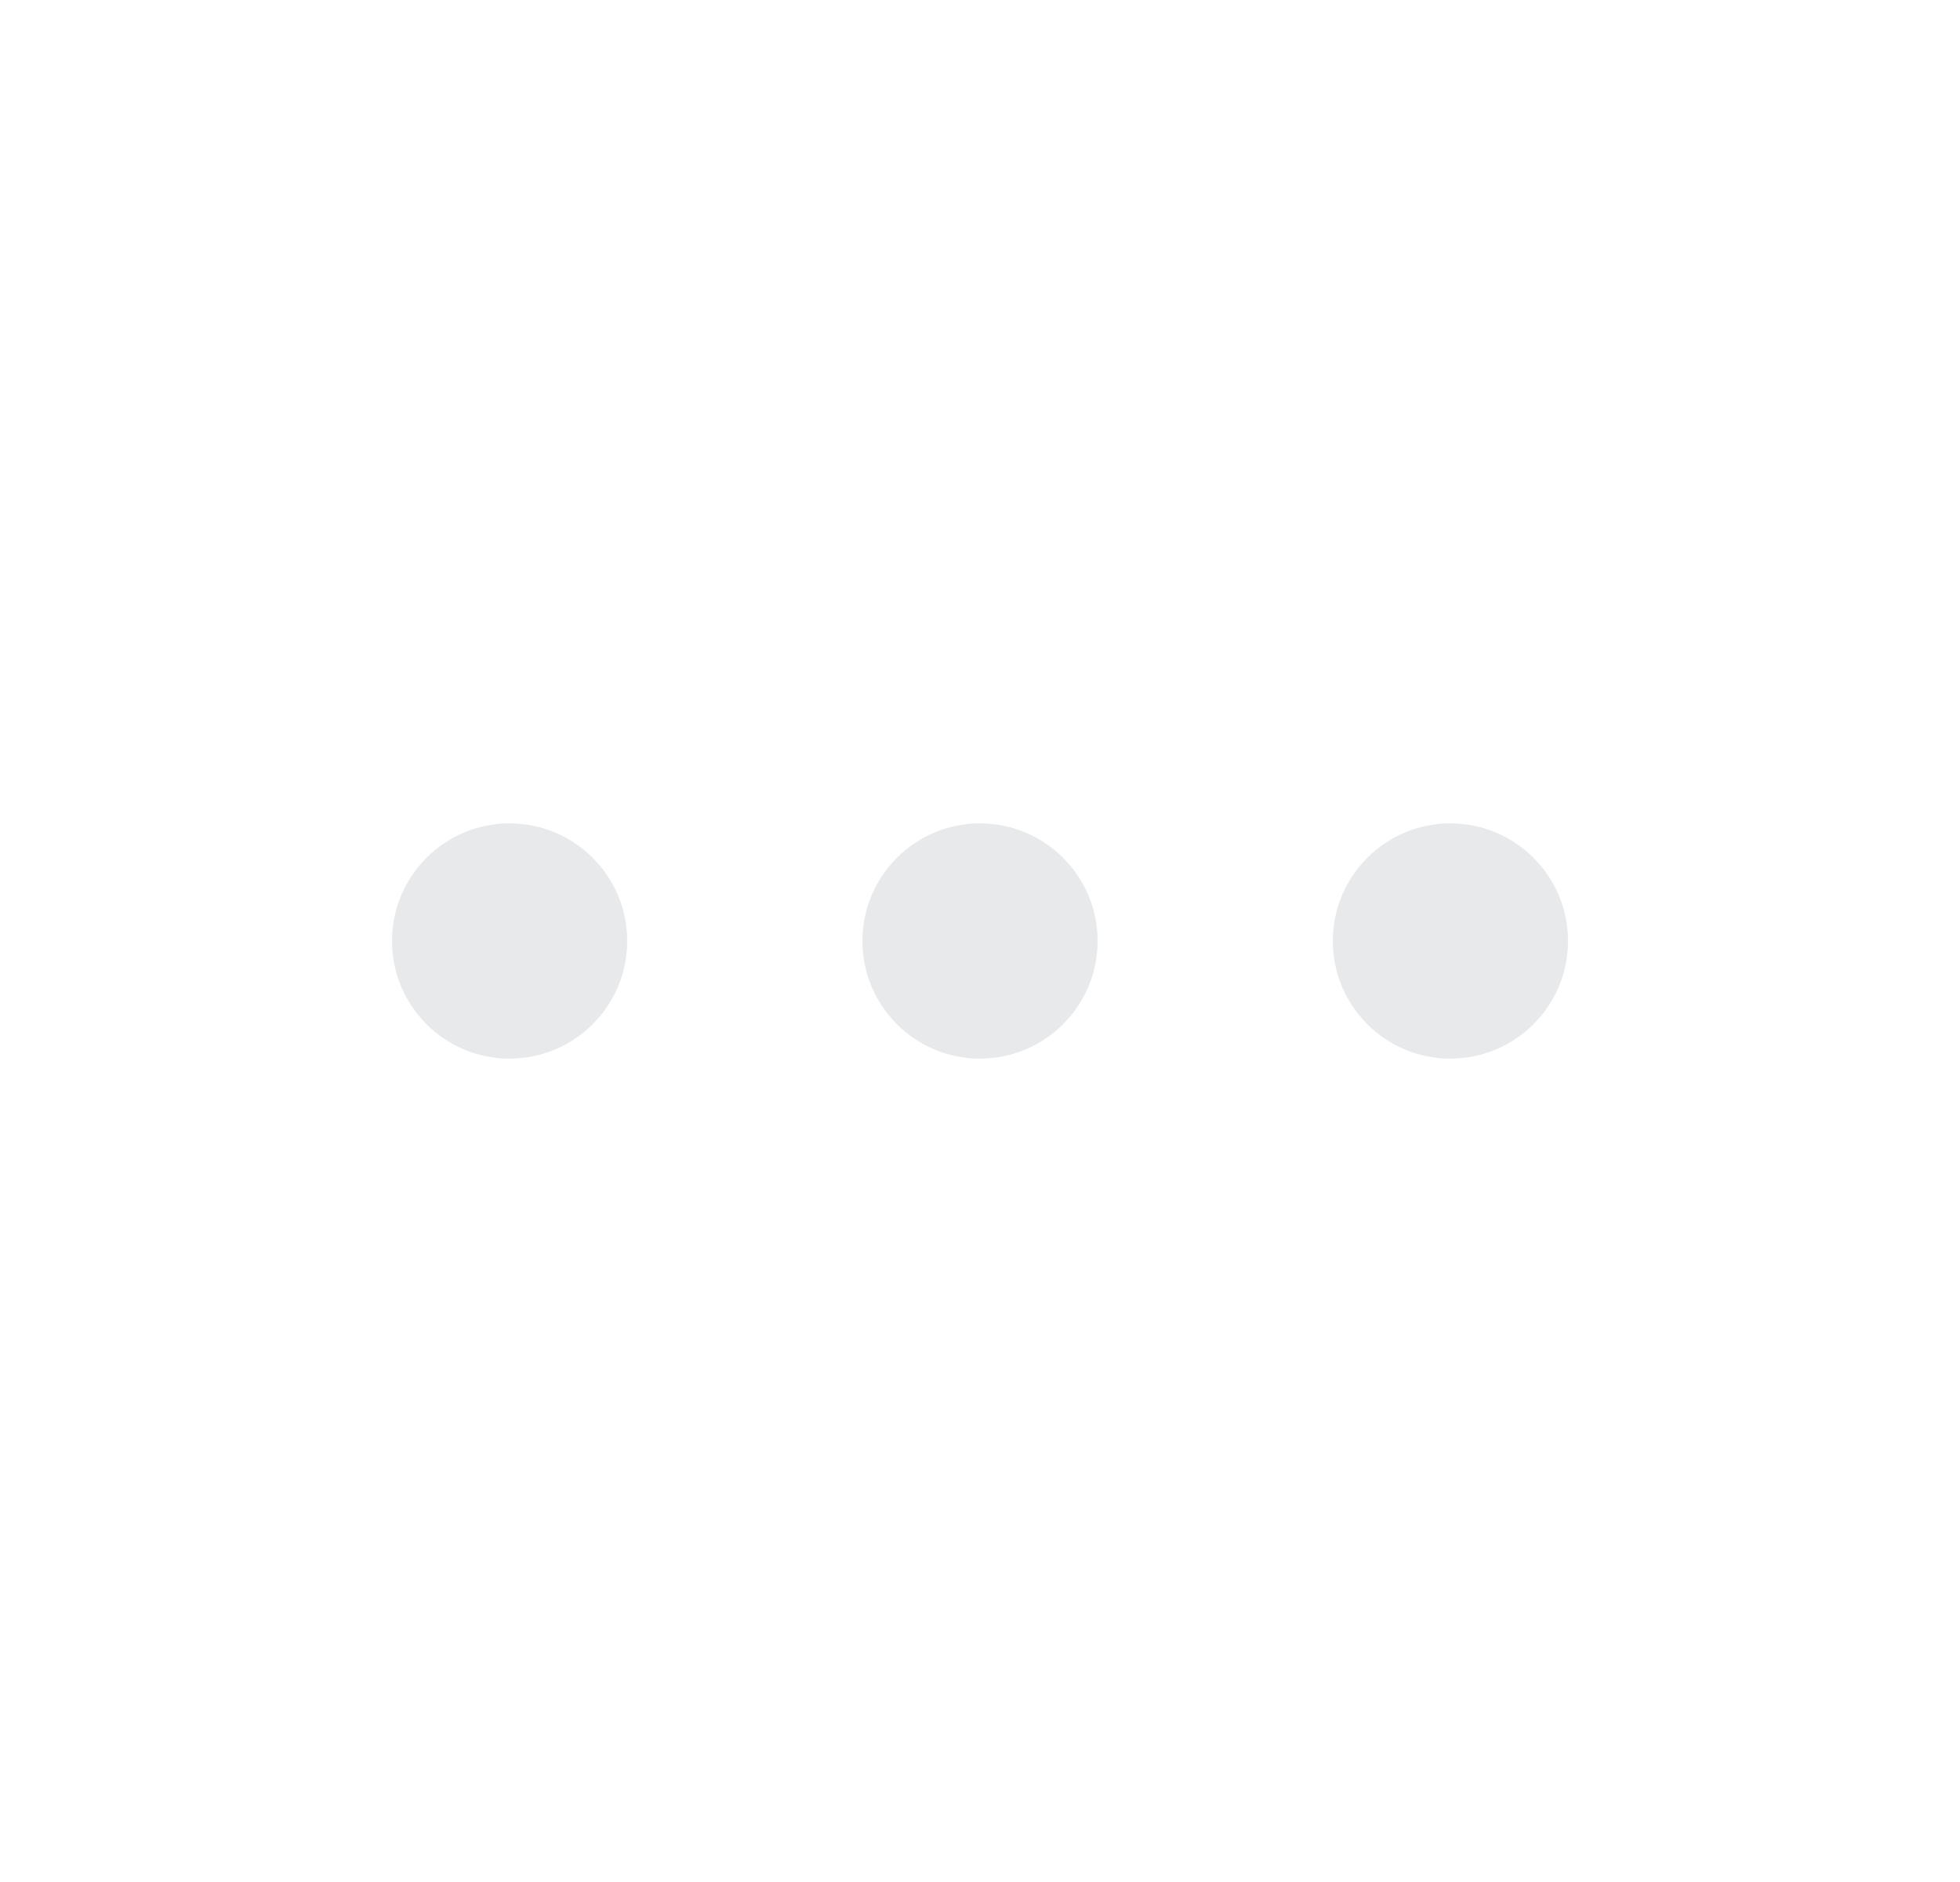
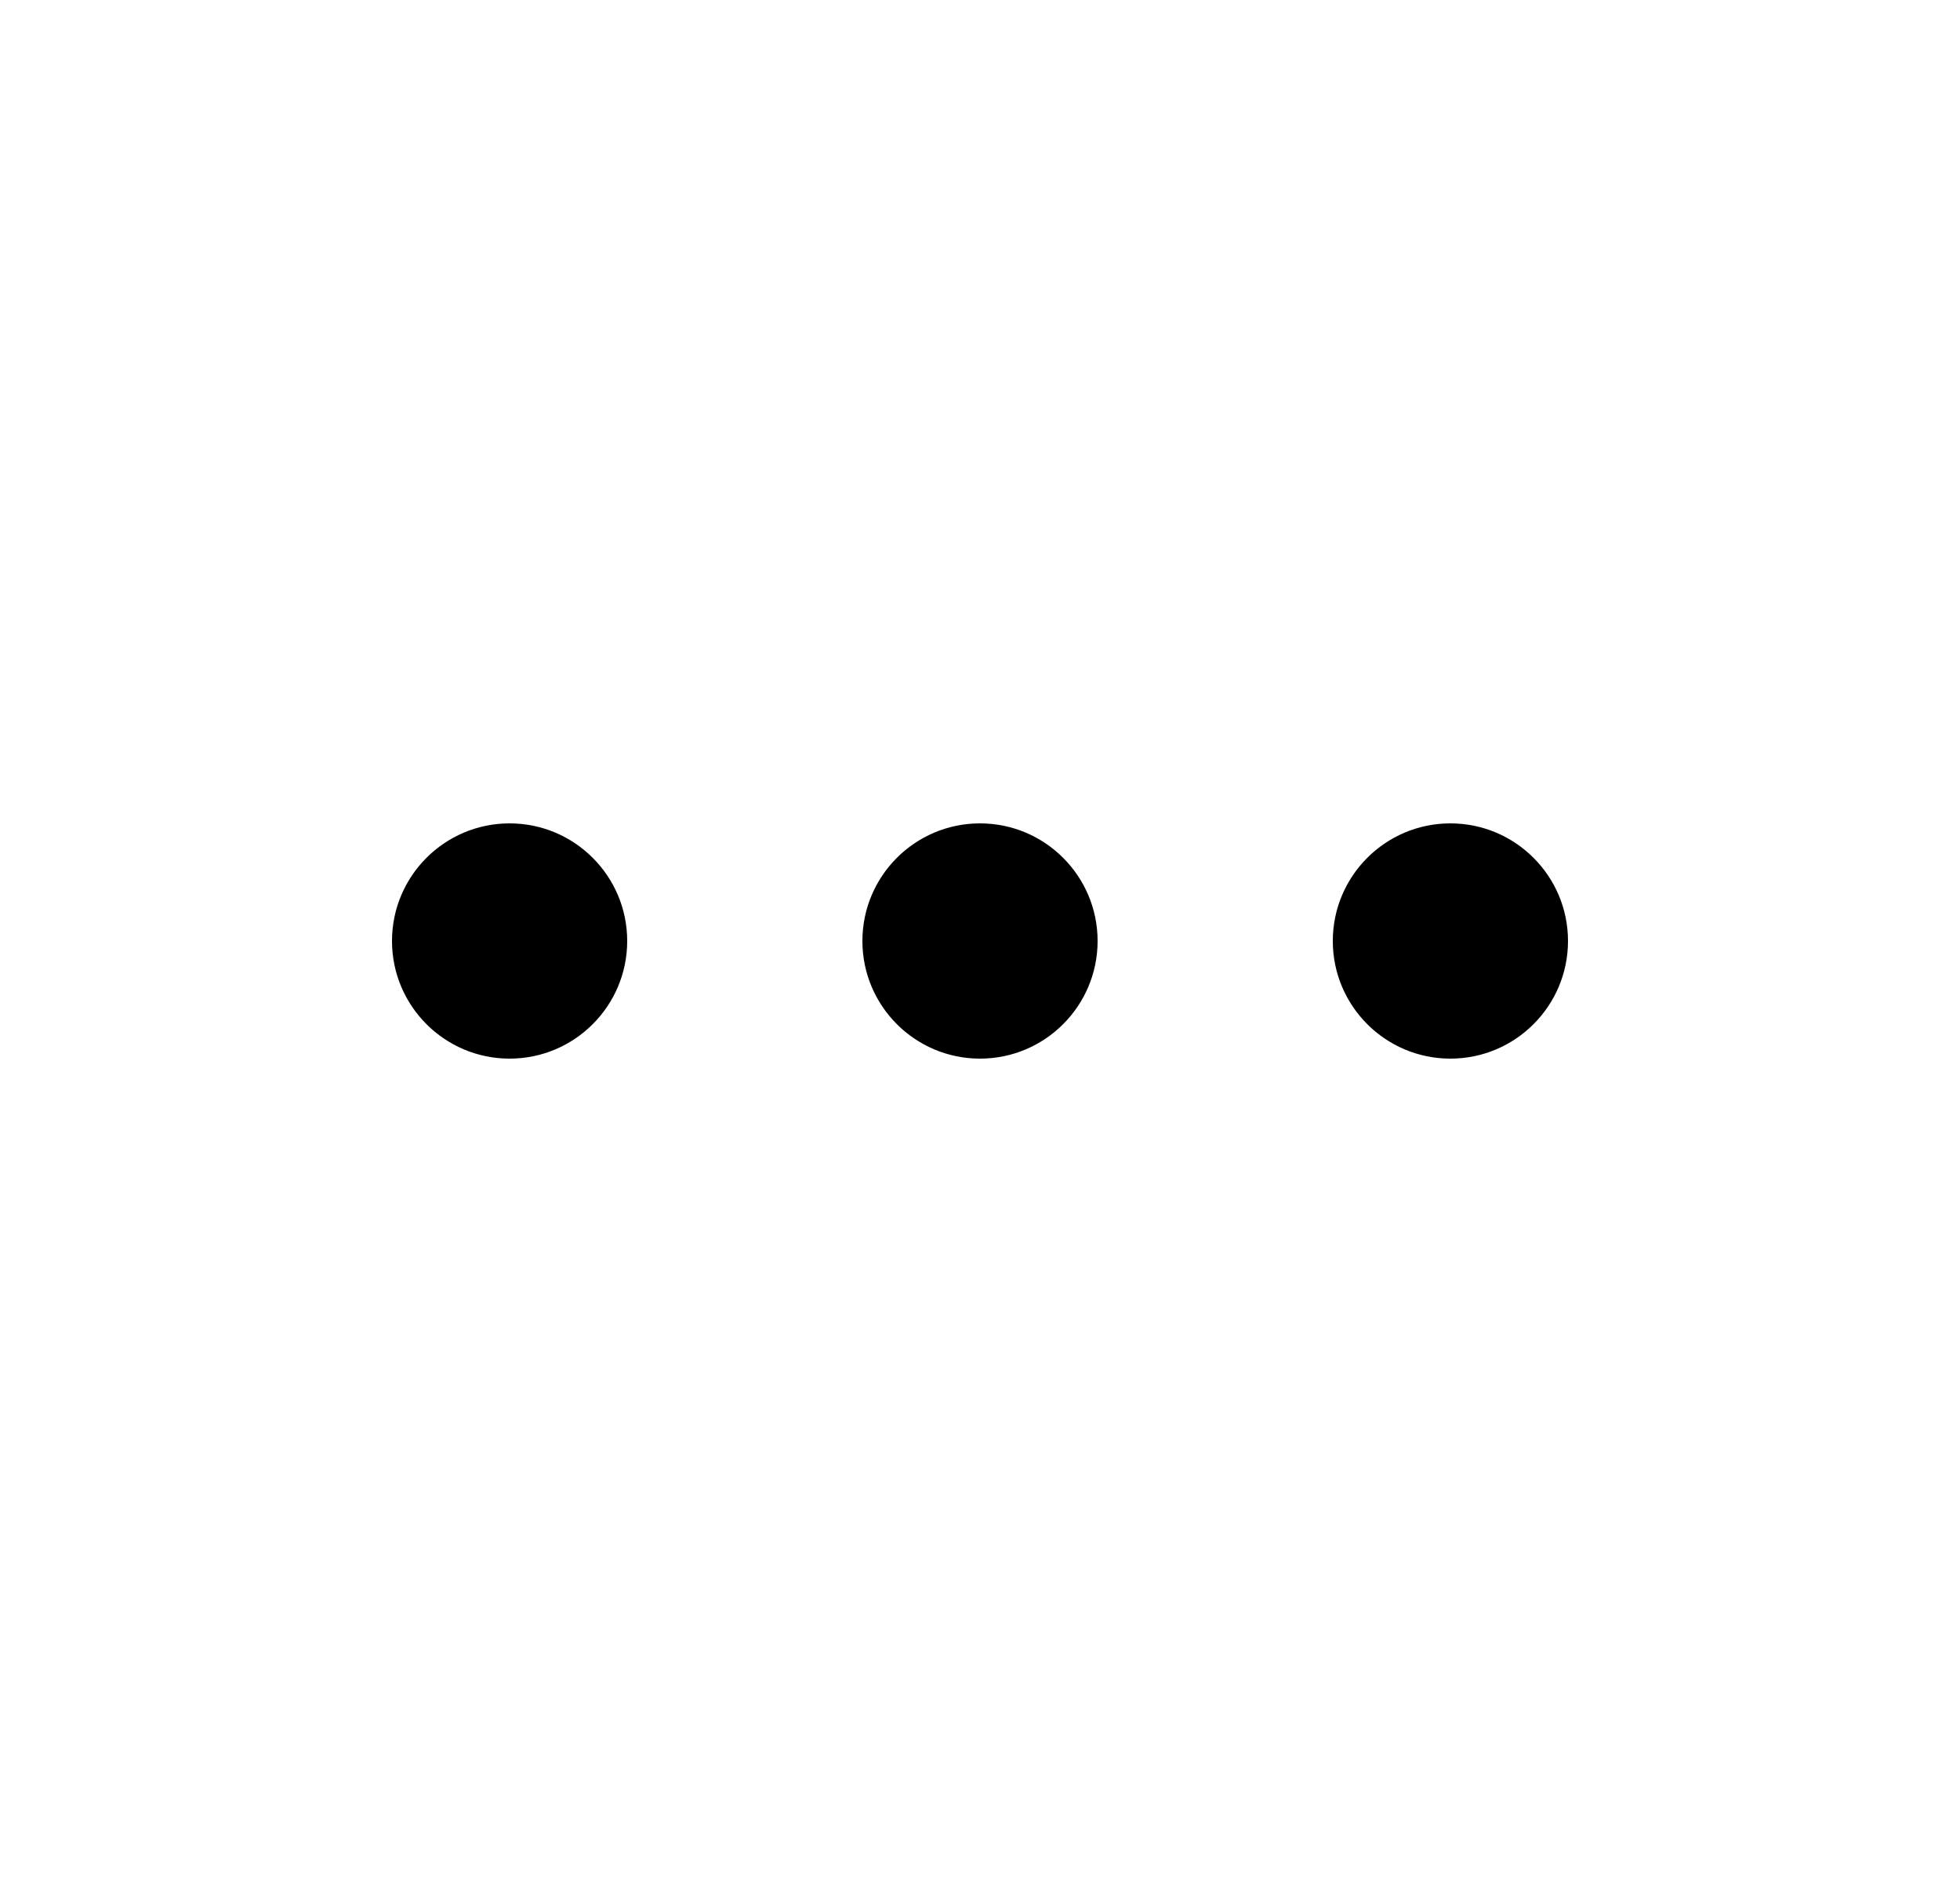
- <svg xmlns="http://www.w3.org/2000/svg" width="25" height="24" viewBox="0 0 25 24" fill="">
-   <path fill-rule="evenodd" clip-rule="evenodd" d="M18.5 13.5C17.672 13.5 17 12.828 17 12C17 11.172 17.672 10.5 18.5 10.5C19.328 10.5 20 11.172 20 12C20 12.828 19.328 13.5 18.5 13.5ZM12.5 13.5C11.672 13.5 11 12.828 11 12C11 11.172 11.672 10.5 12.5 10.5C13.328 10.5 14 11.172 14 12C14 12.828 13.328 13.5 12.5 13.5ZM5 12C5 12.828 5.672 13.5 6.5 13.5C7.328 13.5 8 12.828 8 12C8 11.172 7.328 10.5 6.5 10.5C5.672 10.5 5 11.172 5 12Z" fill="#E8E9EA" />
+ <svg xmlns="http://www.w3.org/2000/svg" width="" height="" viewBox="0 0 25 24" fill="">
+   <path fill-rule="evenodd" clip-rule="evenodd" d="M18.5 13.5C17.672 13.5 17 12.828 17 12C17 11.172 17.672 10.5 18.5 10.5C19.328 10.5 20 11.172 20 12C20 12.828 19.328 13.5 18.5 13.5ZM12.5 13.5C11.672 13.5 11 12.828 11 12C11 11.172 11.672 10.5 12.5 10.5C13.328 10.5 14 11.172 14 12C14 12.828 13.328 13.5 12.5 13.5ZM5 12C5 12.828 5.672 13.5 6.5 13.5C7.328 13.5 8 12.828 8 12C8 11.172 7.328 10.5 6.5 10.5C5.672 10.5 5 11.172 5 12Z" fill="" />
</svg>
